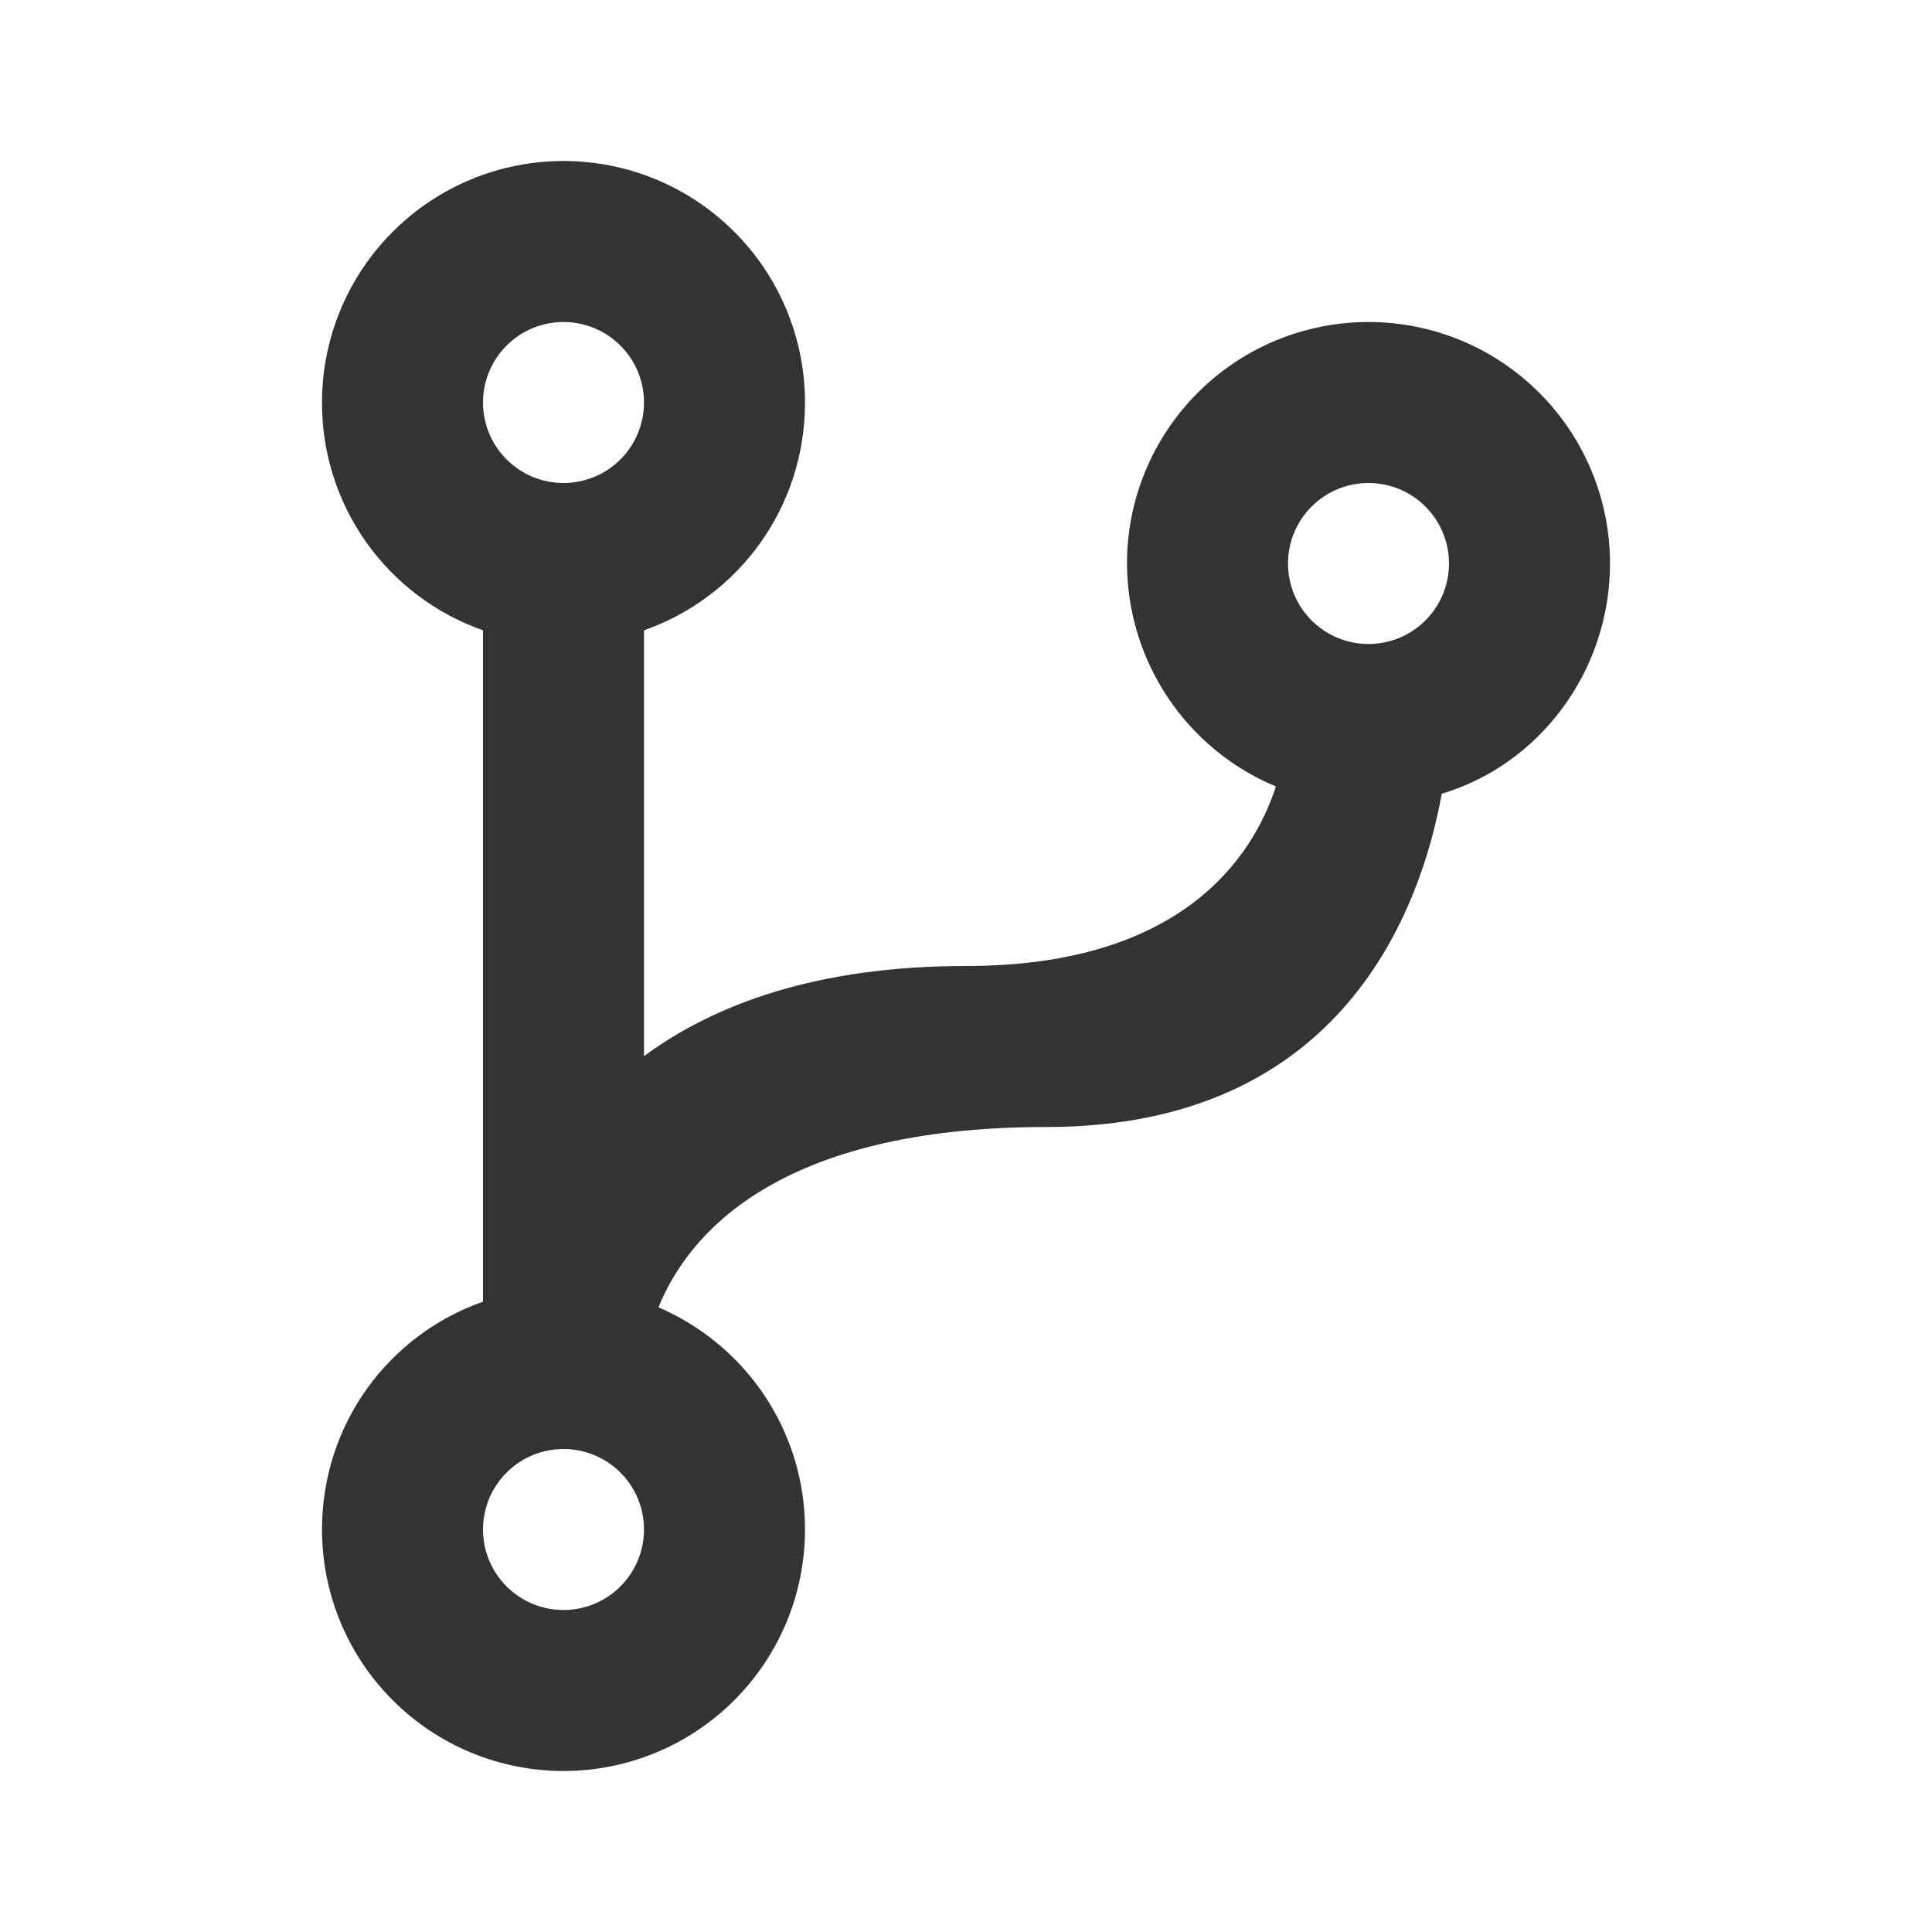
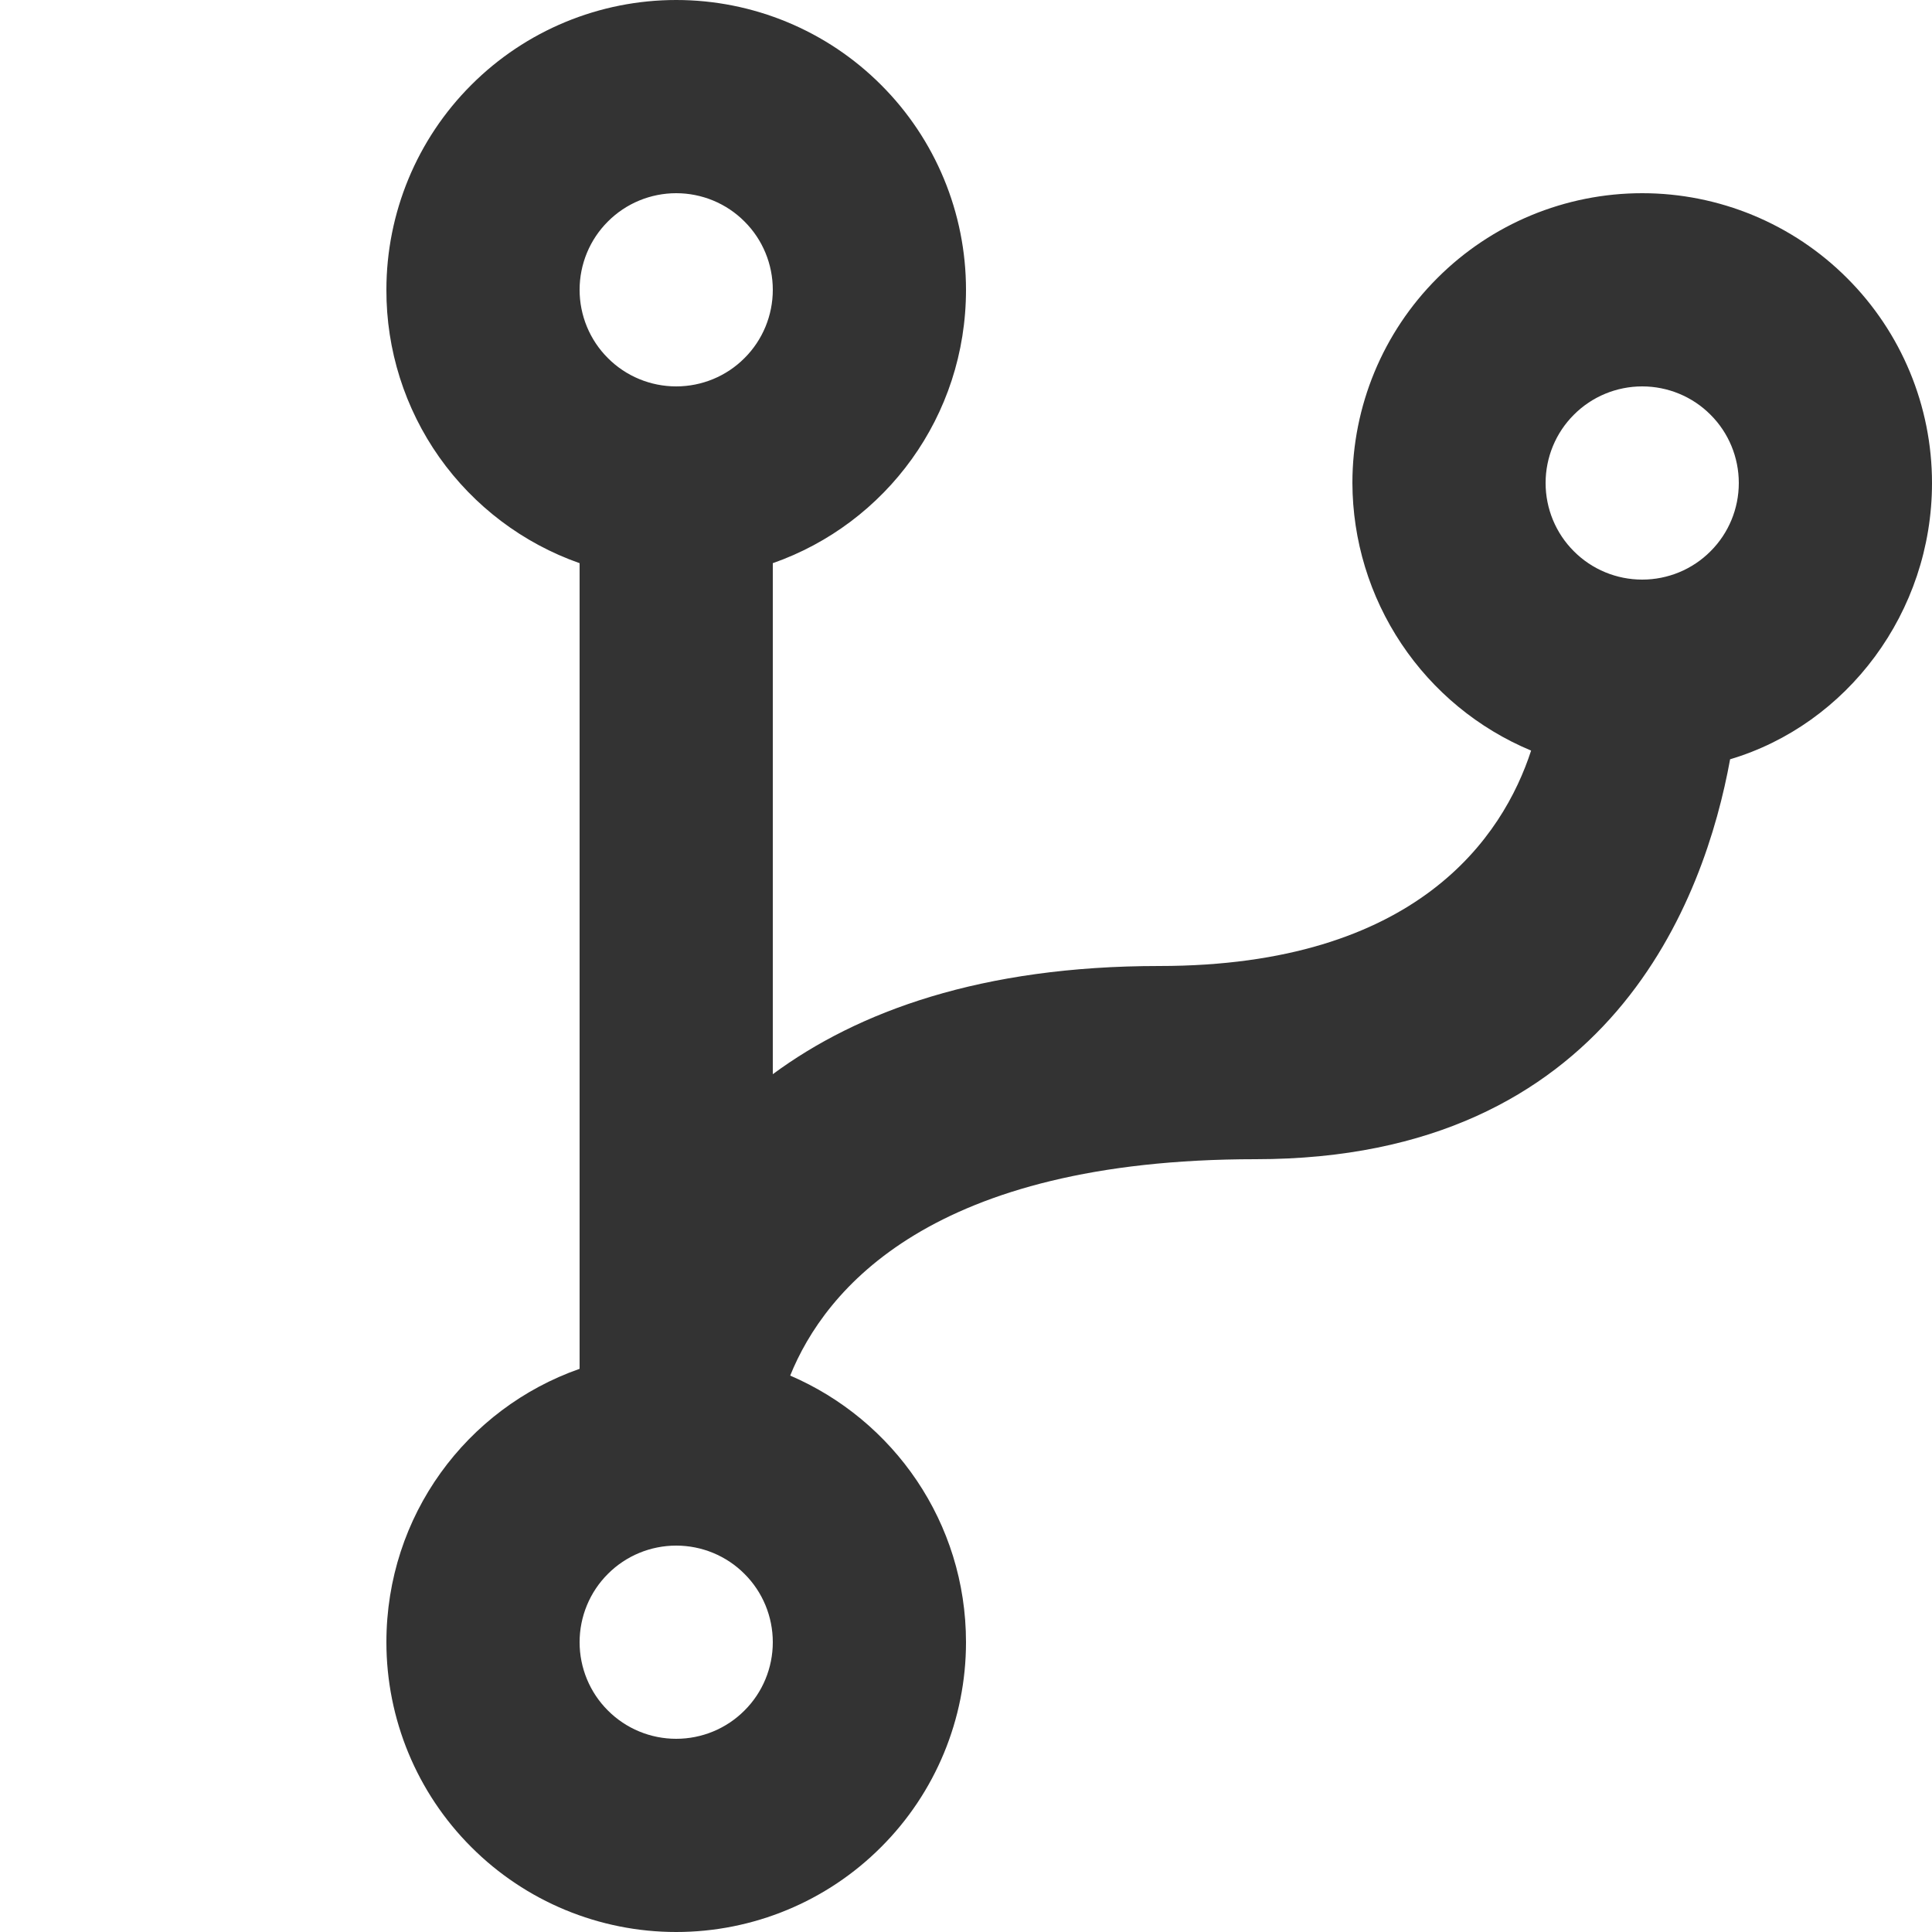
- <svg xmlns="http://www.w3.org/2000/svg" width="24" height="24" viewBox="0 0 24 24" fill="none">
+ <svg xmlns="http://www.w3.org/2000/svg" width="100%" height="100%" viewBox="0 2 20 20" fill="none">
  <path d="M13 14C9.64 14 8.54 15.35 8.18 16.24C9.25 16.7 10 17.76 10 19C10 19.796 9.684 20.559 9.121 21.121C8.559 21.684 7.796 22 7 22C6.204 22 5.441 21.684 4.879 21.121C4.316 20.559 4 19.796 4 19C4 17.69 4.83 16.58 6 16.17V7.83C5.414 7.624 4.907 7.241 4.548 6.734C4.19 6.227 3.998 5.621 4 5C4 4.204 4.316 3.441 4.879 2.879C5.441 2.316 6.204 2 7 2C7.796 2 8.559 2.316 9.121 2.879C9.684 3.441 10 4.204 10 5C10 6.31 9.17 7.42 8 7.83V13.12C8.88 12.47 10.16 12 12 12C14.67 12 15.56 10.66 15.85 9.77C15.303 9.542 14.836 9.157 14.507 8.664C14.178 8.171 14.002 7.593 14 7C14 6.204 14.316 5.441 14.879 4.879C15.441 4.316 16.204 4 17 4C17.796 4 18.559 4.316 19.121 4.879C19.684 5.441 20 6.204 20 7C20 8.34 19.12 9.5 17.91 9.86C17.65 11.29 16.68 14 13 14ZM7 18C6.735 18 6.48 18.105 6.293 18.293C6.105 18.48 6 18.735 6 19C6 19.265 6.105 19.52 6.293 19.707C6.48 19.895 6.735 20 7 20C7.265 20 7.52 19.895 7.707 19.707C7.895 19.52 8 19.265 8 19C8 18.735 7.895 18.48 7.707 18.293C7.52 18.105 7.265 18 7 18ZM7 4C6.735 4 6.48 4.105 6.293 4.293C6.105 4.48 6 4.735 6 5C6 5.265 6.105 5.52 6.293 5.707C6.48 5.895 6.735 6 7 6C7.265 6 7.52 5.895 7.707 5.707C7.895 5.52 8 5.265 8 5C8 4.735 7.895 4.48 7.707 4.293C7.52 4.105 7.265 4 7 4ZM17 6C16.735 6 16.48 6.105 16.293 6.293C16.105 6.48 16 6.735 16 7C16 7.265 16.105 7.52 16.293 7.707C16.48 7.895 16.735 8 17 8C17.265 8 17.52 7.895 17.707 7.707C17.895 7.52 18 7.265 18 7C18 6.735 17.895 6.48 17.707 6.293C17.52 6.105 17.265 6 17 6Z" fill="#333333" />
</svg>
